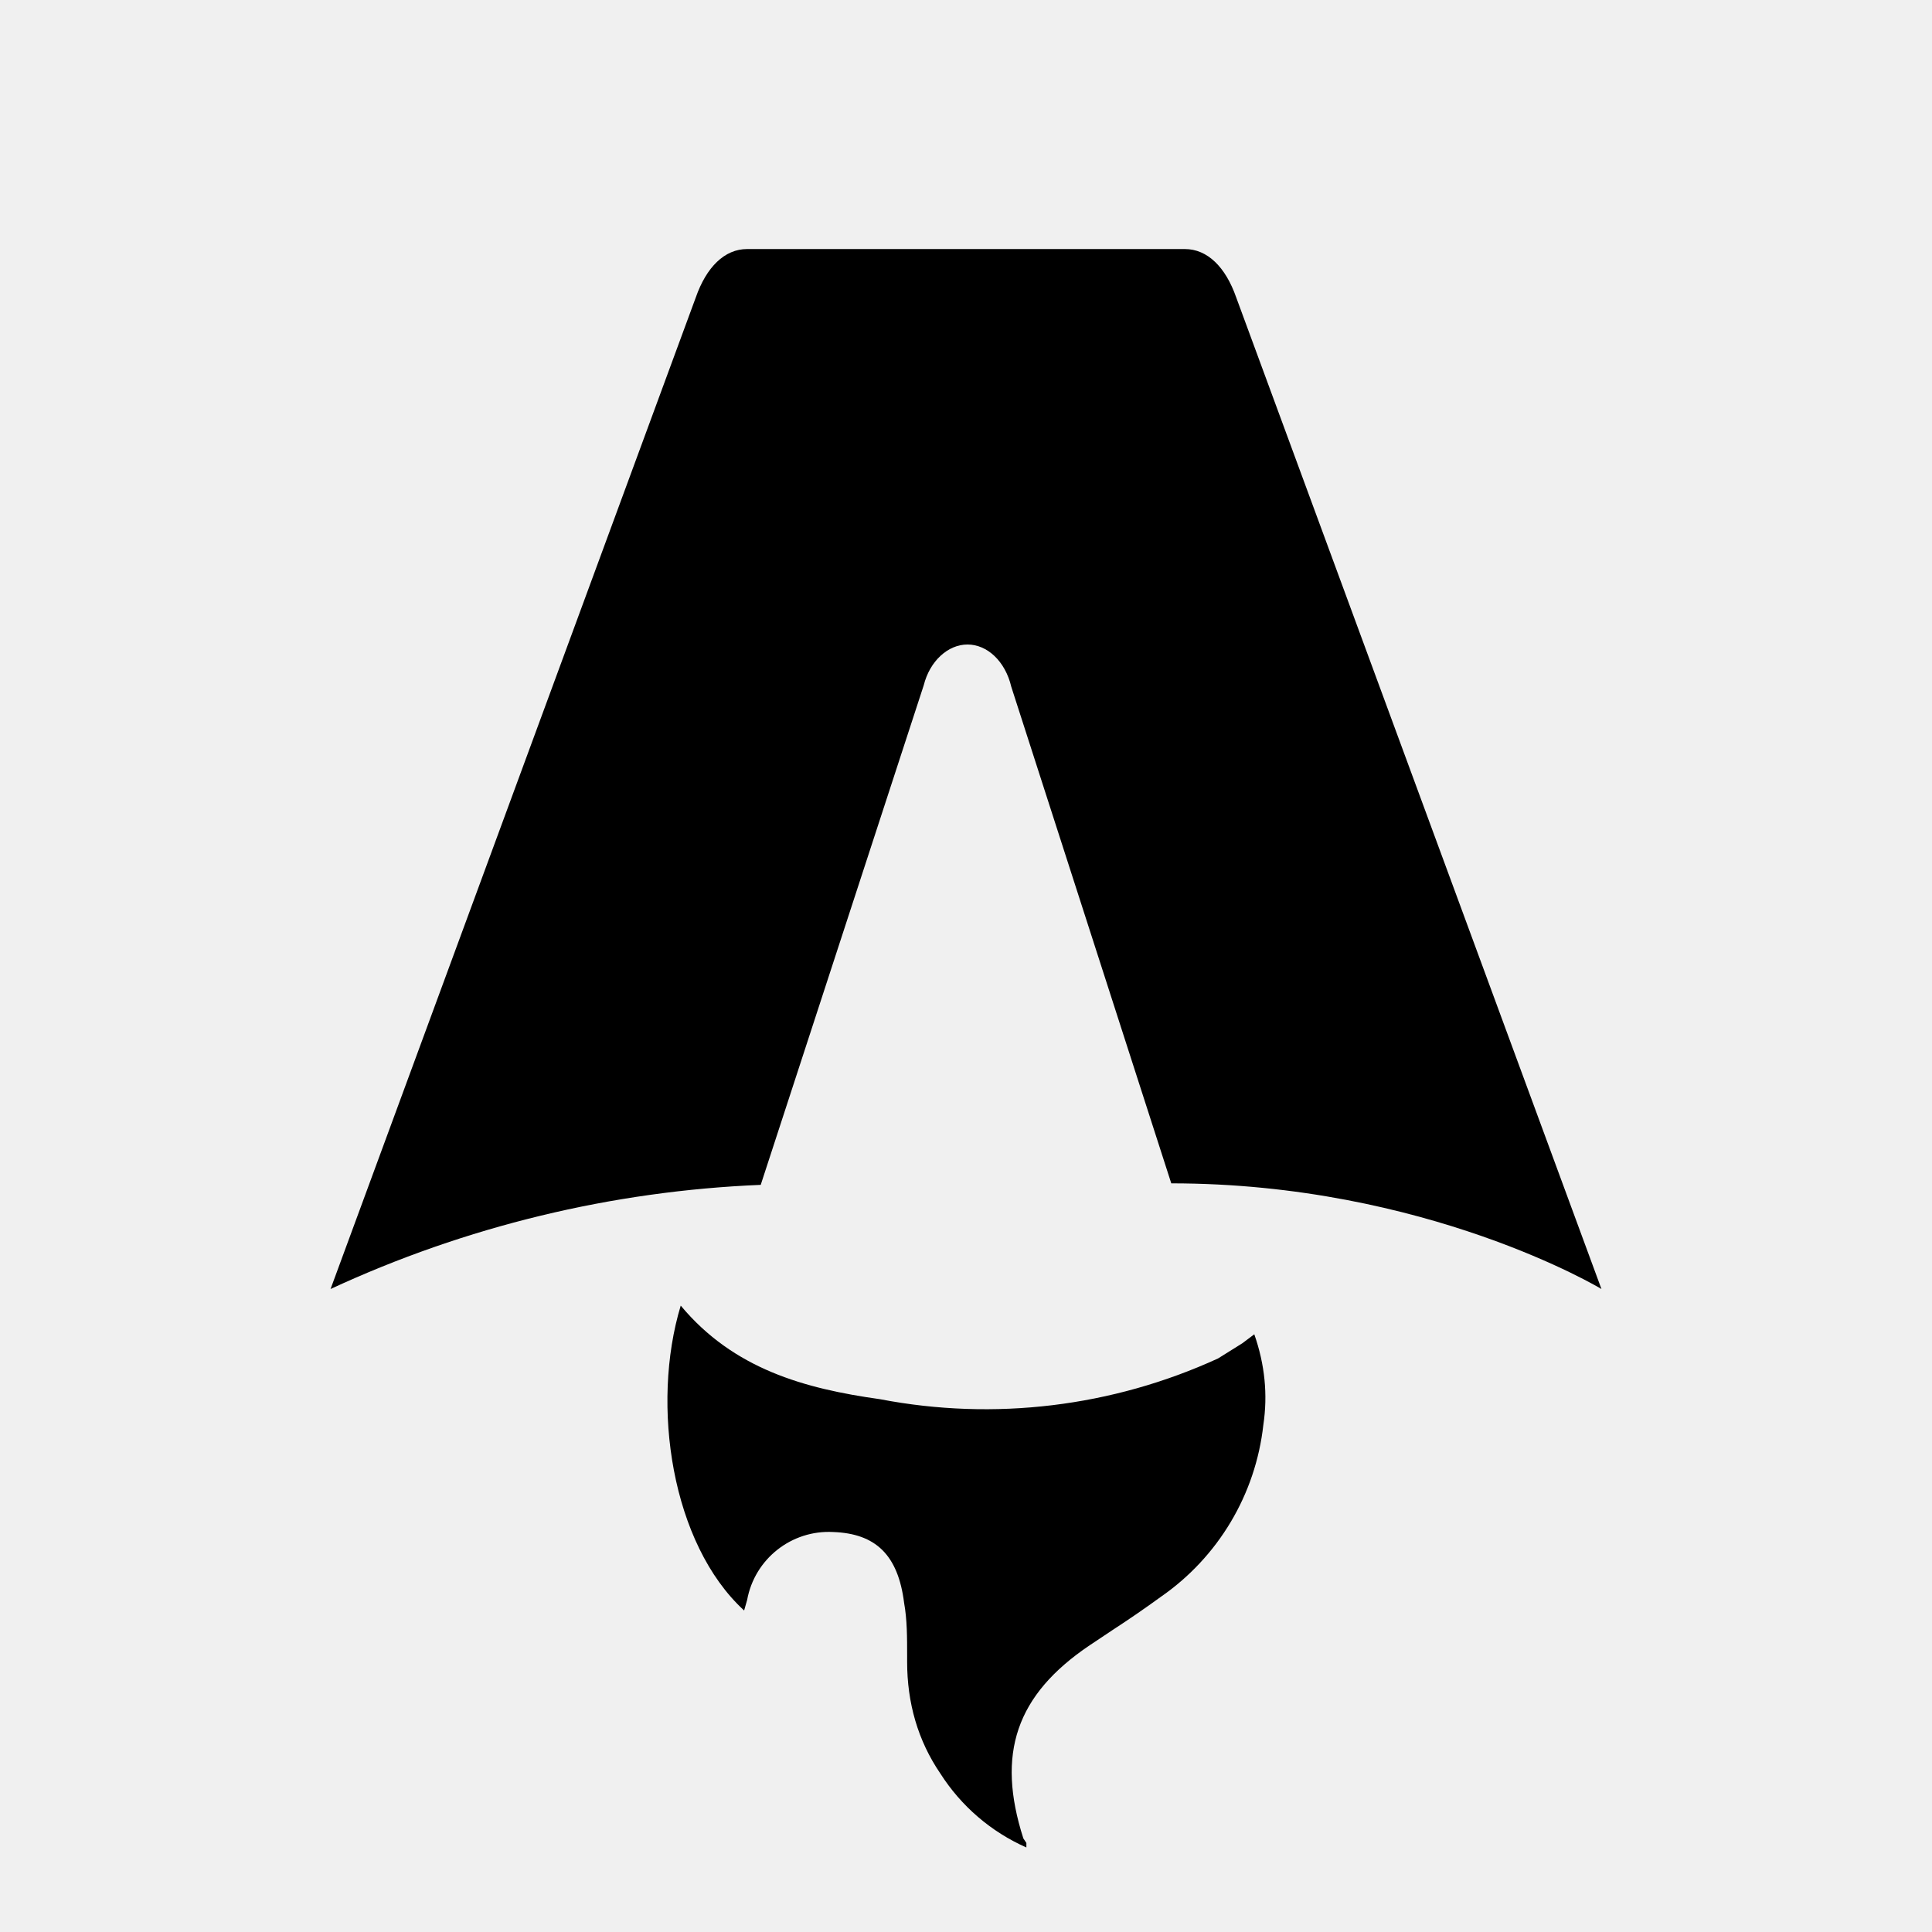
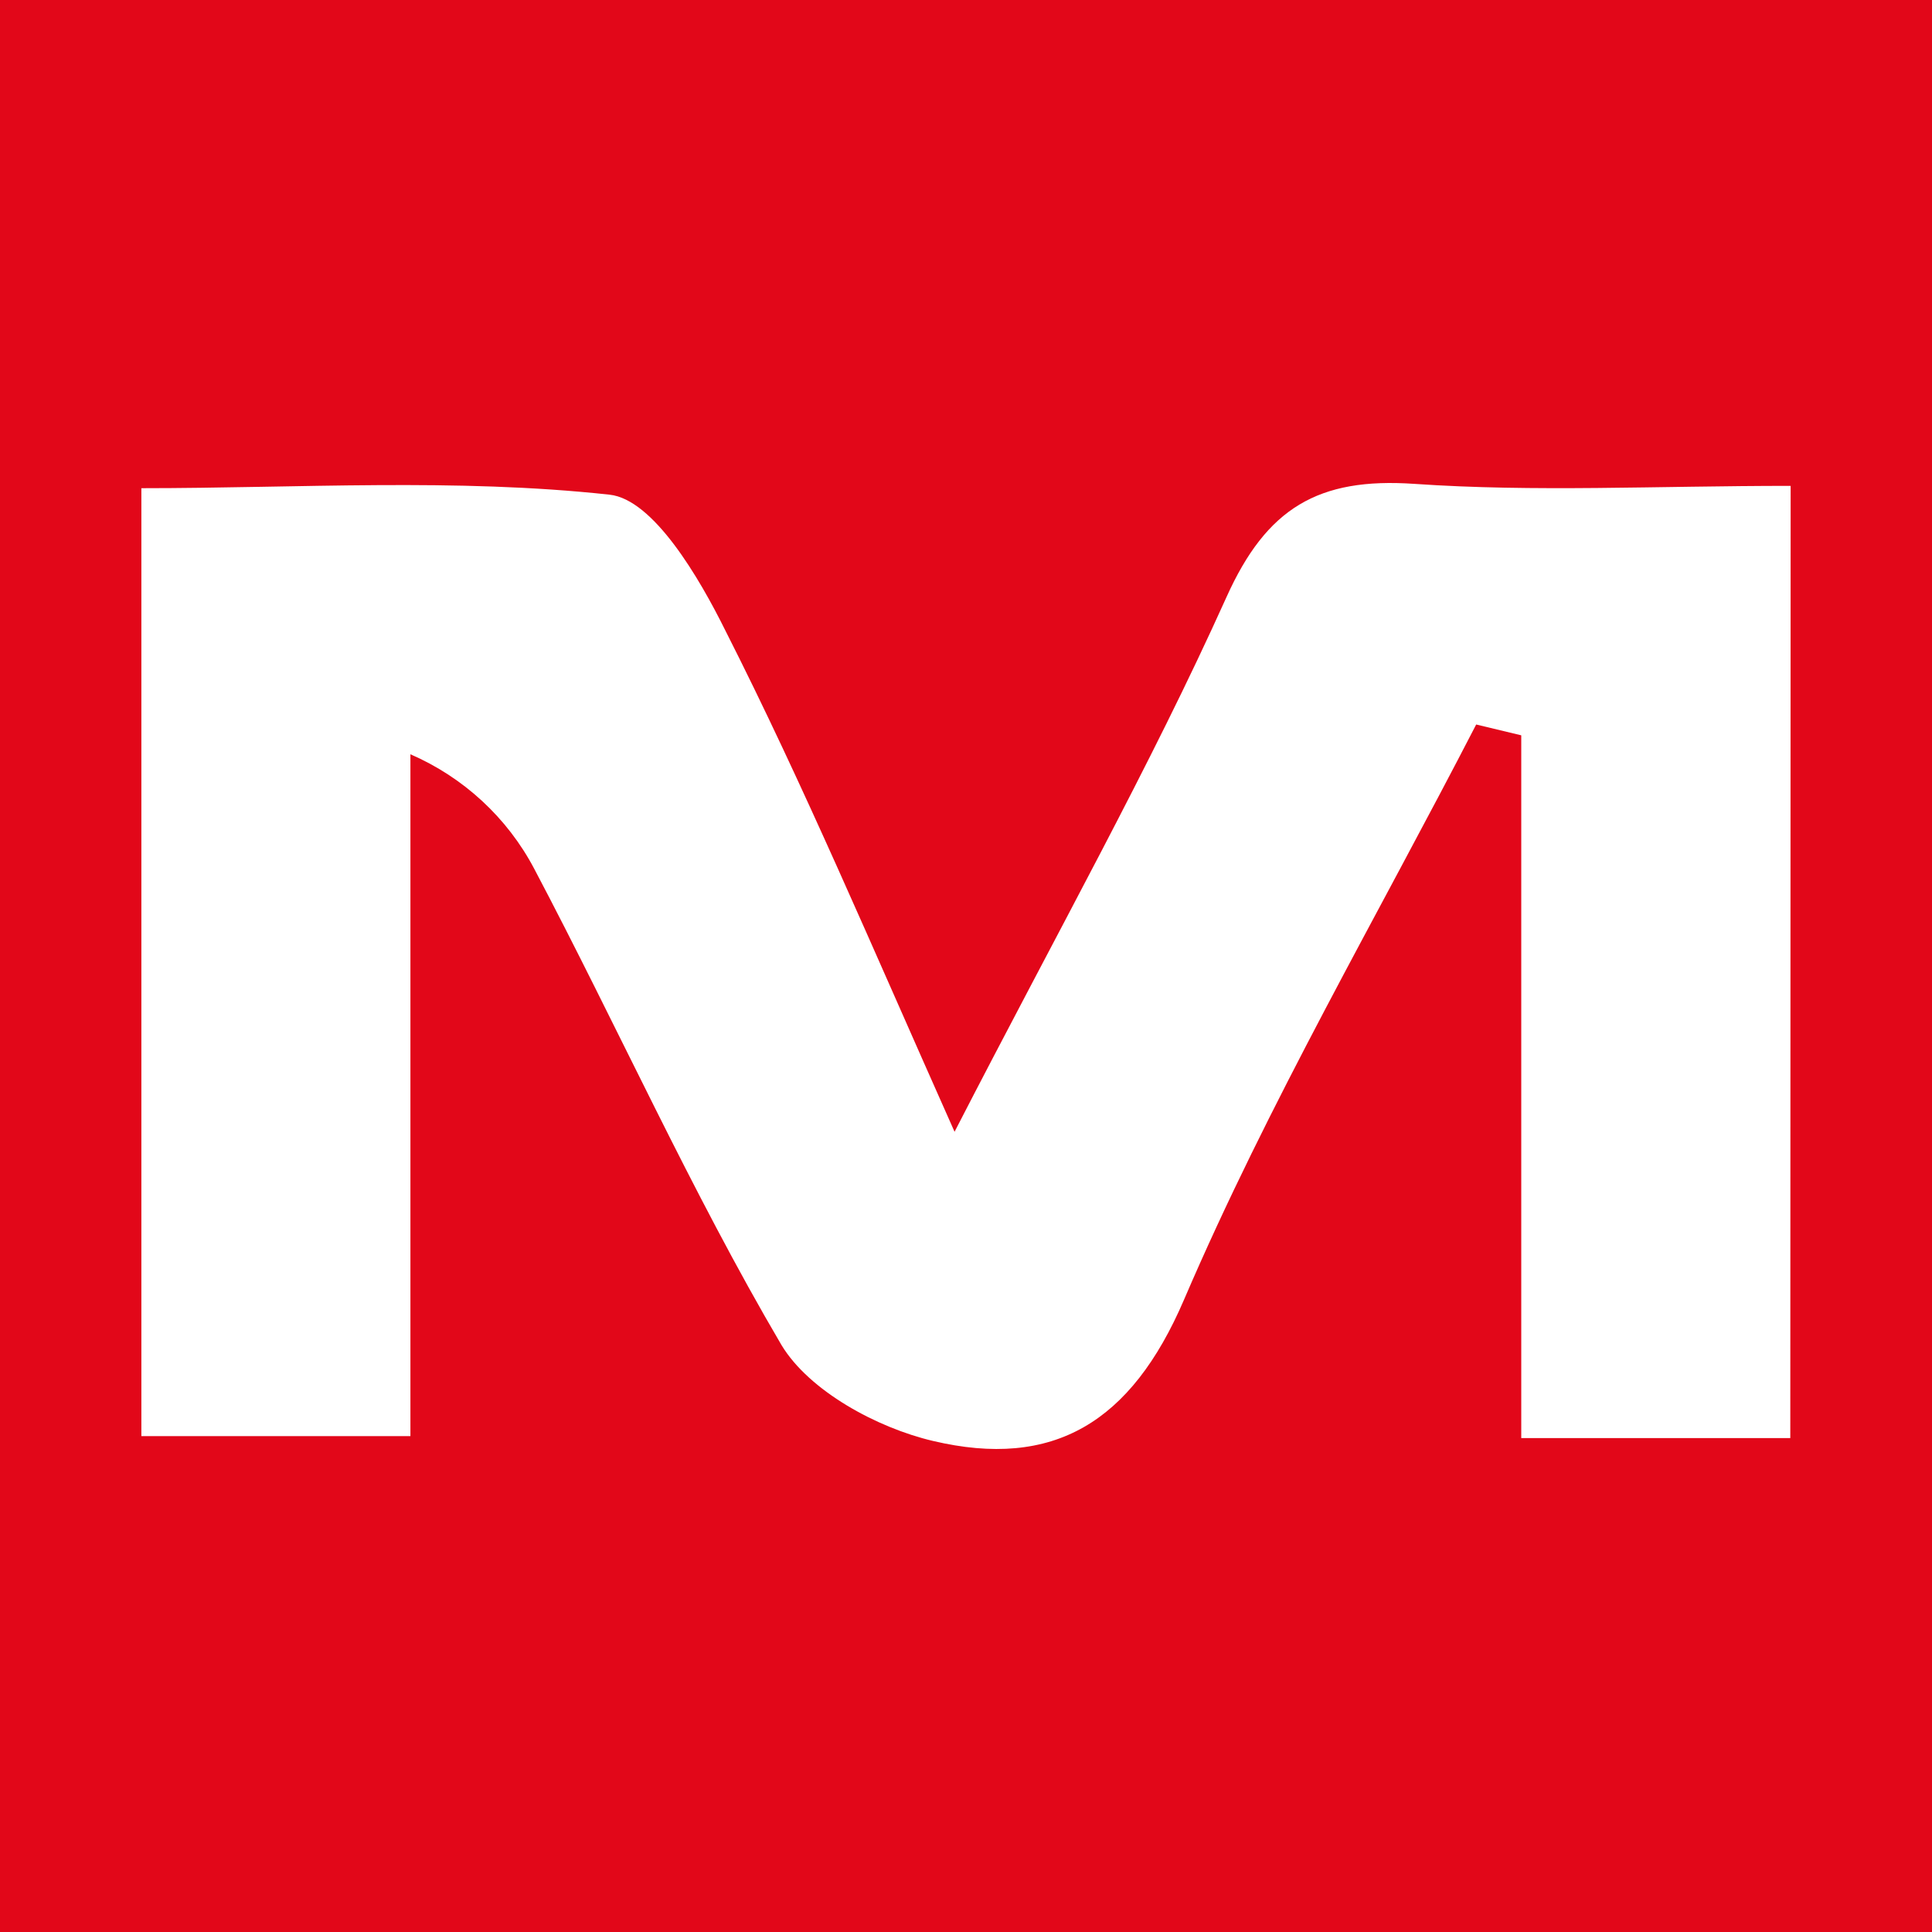
- <svg xmlns="http://www.w3.org/2000/svg" fill="none" viewBox="0 0 128 128">
-   <path d="M50.4 78.5a75.1 75.1 0 0 0-28.5 6.9l24.2-65.7c.7-2 1.9-3.2 3.4-3.2h29c1.5 0 2.7 1.2 3.4 3.2l24.2 65.7s-11.6-7-28.5-7L67 45.5c-.4-1.7-1.6-2.8-2.9-2.8-1.3 0-2.5 1.1-2.9 2.7L50.4 78.5Zm-1.1 28.2Zm-4.2-20.2c-2 6.6-.6 15.8 4.2 20.2a17.5 17.5 0 0 1 .2-.7 5.5 5.5 0 0 1 5.7-4.5c2.8.1 4.3 1.5 4.7 4.7.2 1.1.2 2.3.2 3.5v.4c0 2.7.7 5.2 2.2 7.4a13 13 0 0 0 5.7 4.9v-.3l-.2-.3c-1.8-5.6-.5-9.5 4.4-12.8l1.5-1a73 73 0 0 0 3.2-2.2 16 16 0 0 0 6.8-11.4c.3-2 .1-4-.6-6l-.8.6-1.6 1a37 37 0 0 1-22.4 2.7c-5-.7-9.7-2-13.2-6.2Z" />
-   <style>
-         path { fill: #000; }
-         @media (prefers-color-scheme: dark) {
-             path { fill: #FFF; }
-         }
-     </style>
+ <svg xmlns="http://www.w3.org/2000/svg" width="164" height="164" viewBox="0 0 164 164" fill="none">
+   <rect width="164" height="164" fill="#E20719" />
+   <path d="M151.971 122.074H129.133V62.418L125.308 61.5C116.929 77.749 107.679 93.615 100.499 110.344C96.017 120.776 89.408 124.728 79.188 122.314C74.449 121.199 68.697 118.079 66.341 114.183C58.648 101.097 52.438 87.178 45.344 73.739C43.062 69.414 39.356 65.988 34.839 64.027V121.905H12V41.441C25.375 41.441 38.678 40.566 51.739 41.991C55.465 42.387 59.361 49.05 61.588 53.553C68.183 66.568 73.892 80.064 81.029 96.072C89.837 78.948 97.616 65.1 104.111 50.687C107.508 43.135 111.89 40.509 120.069 41.074C130.275 41.78 140.566 41.243 152 41.243L151.971 122.074Z" fill="white" />
</svg>
